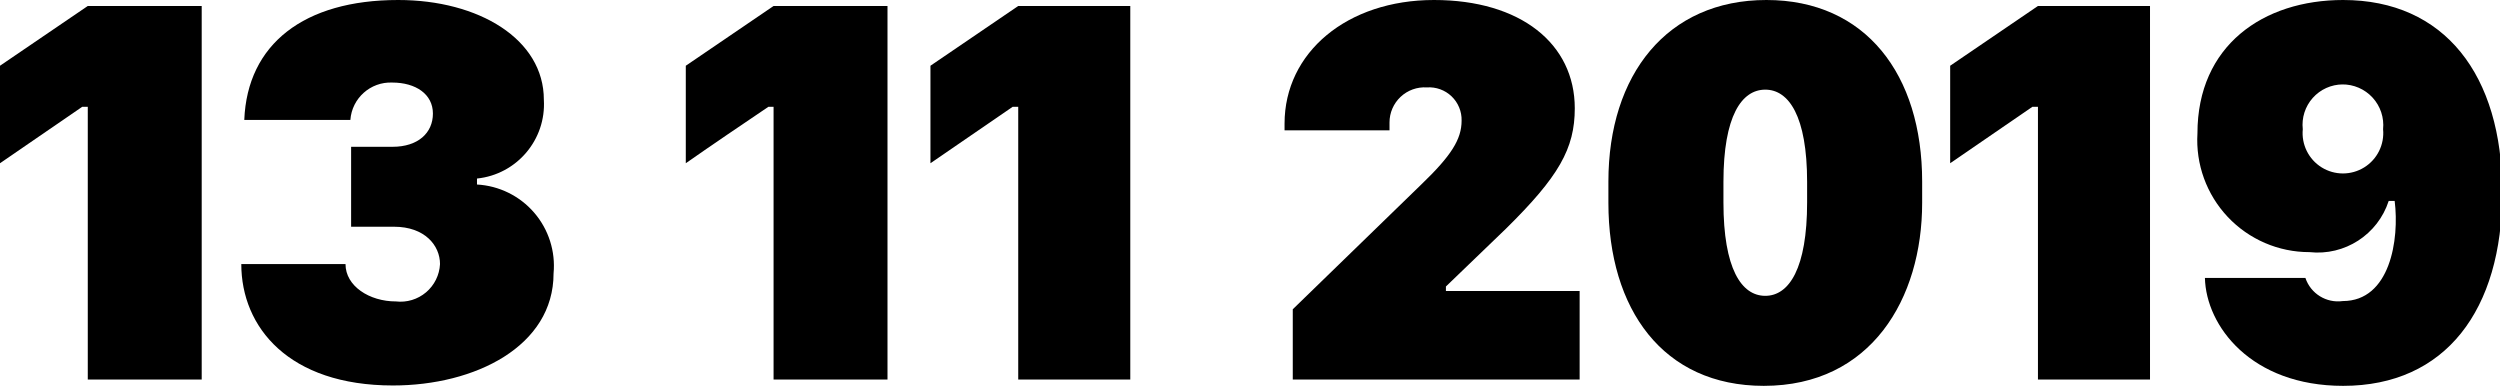
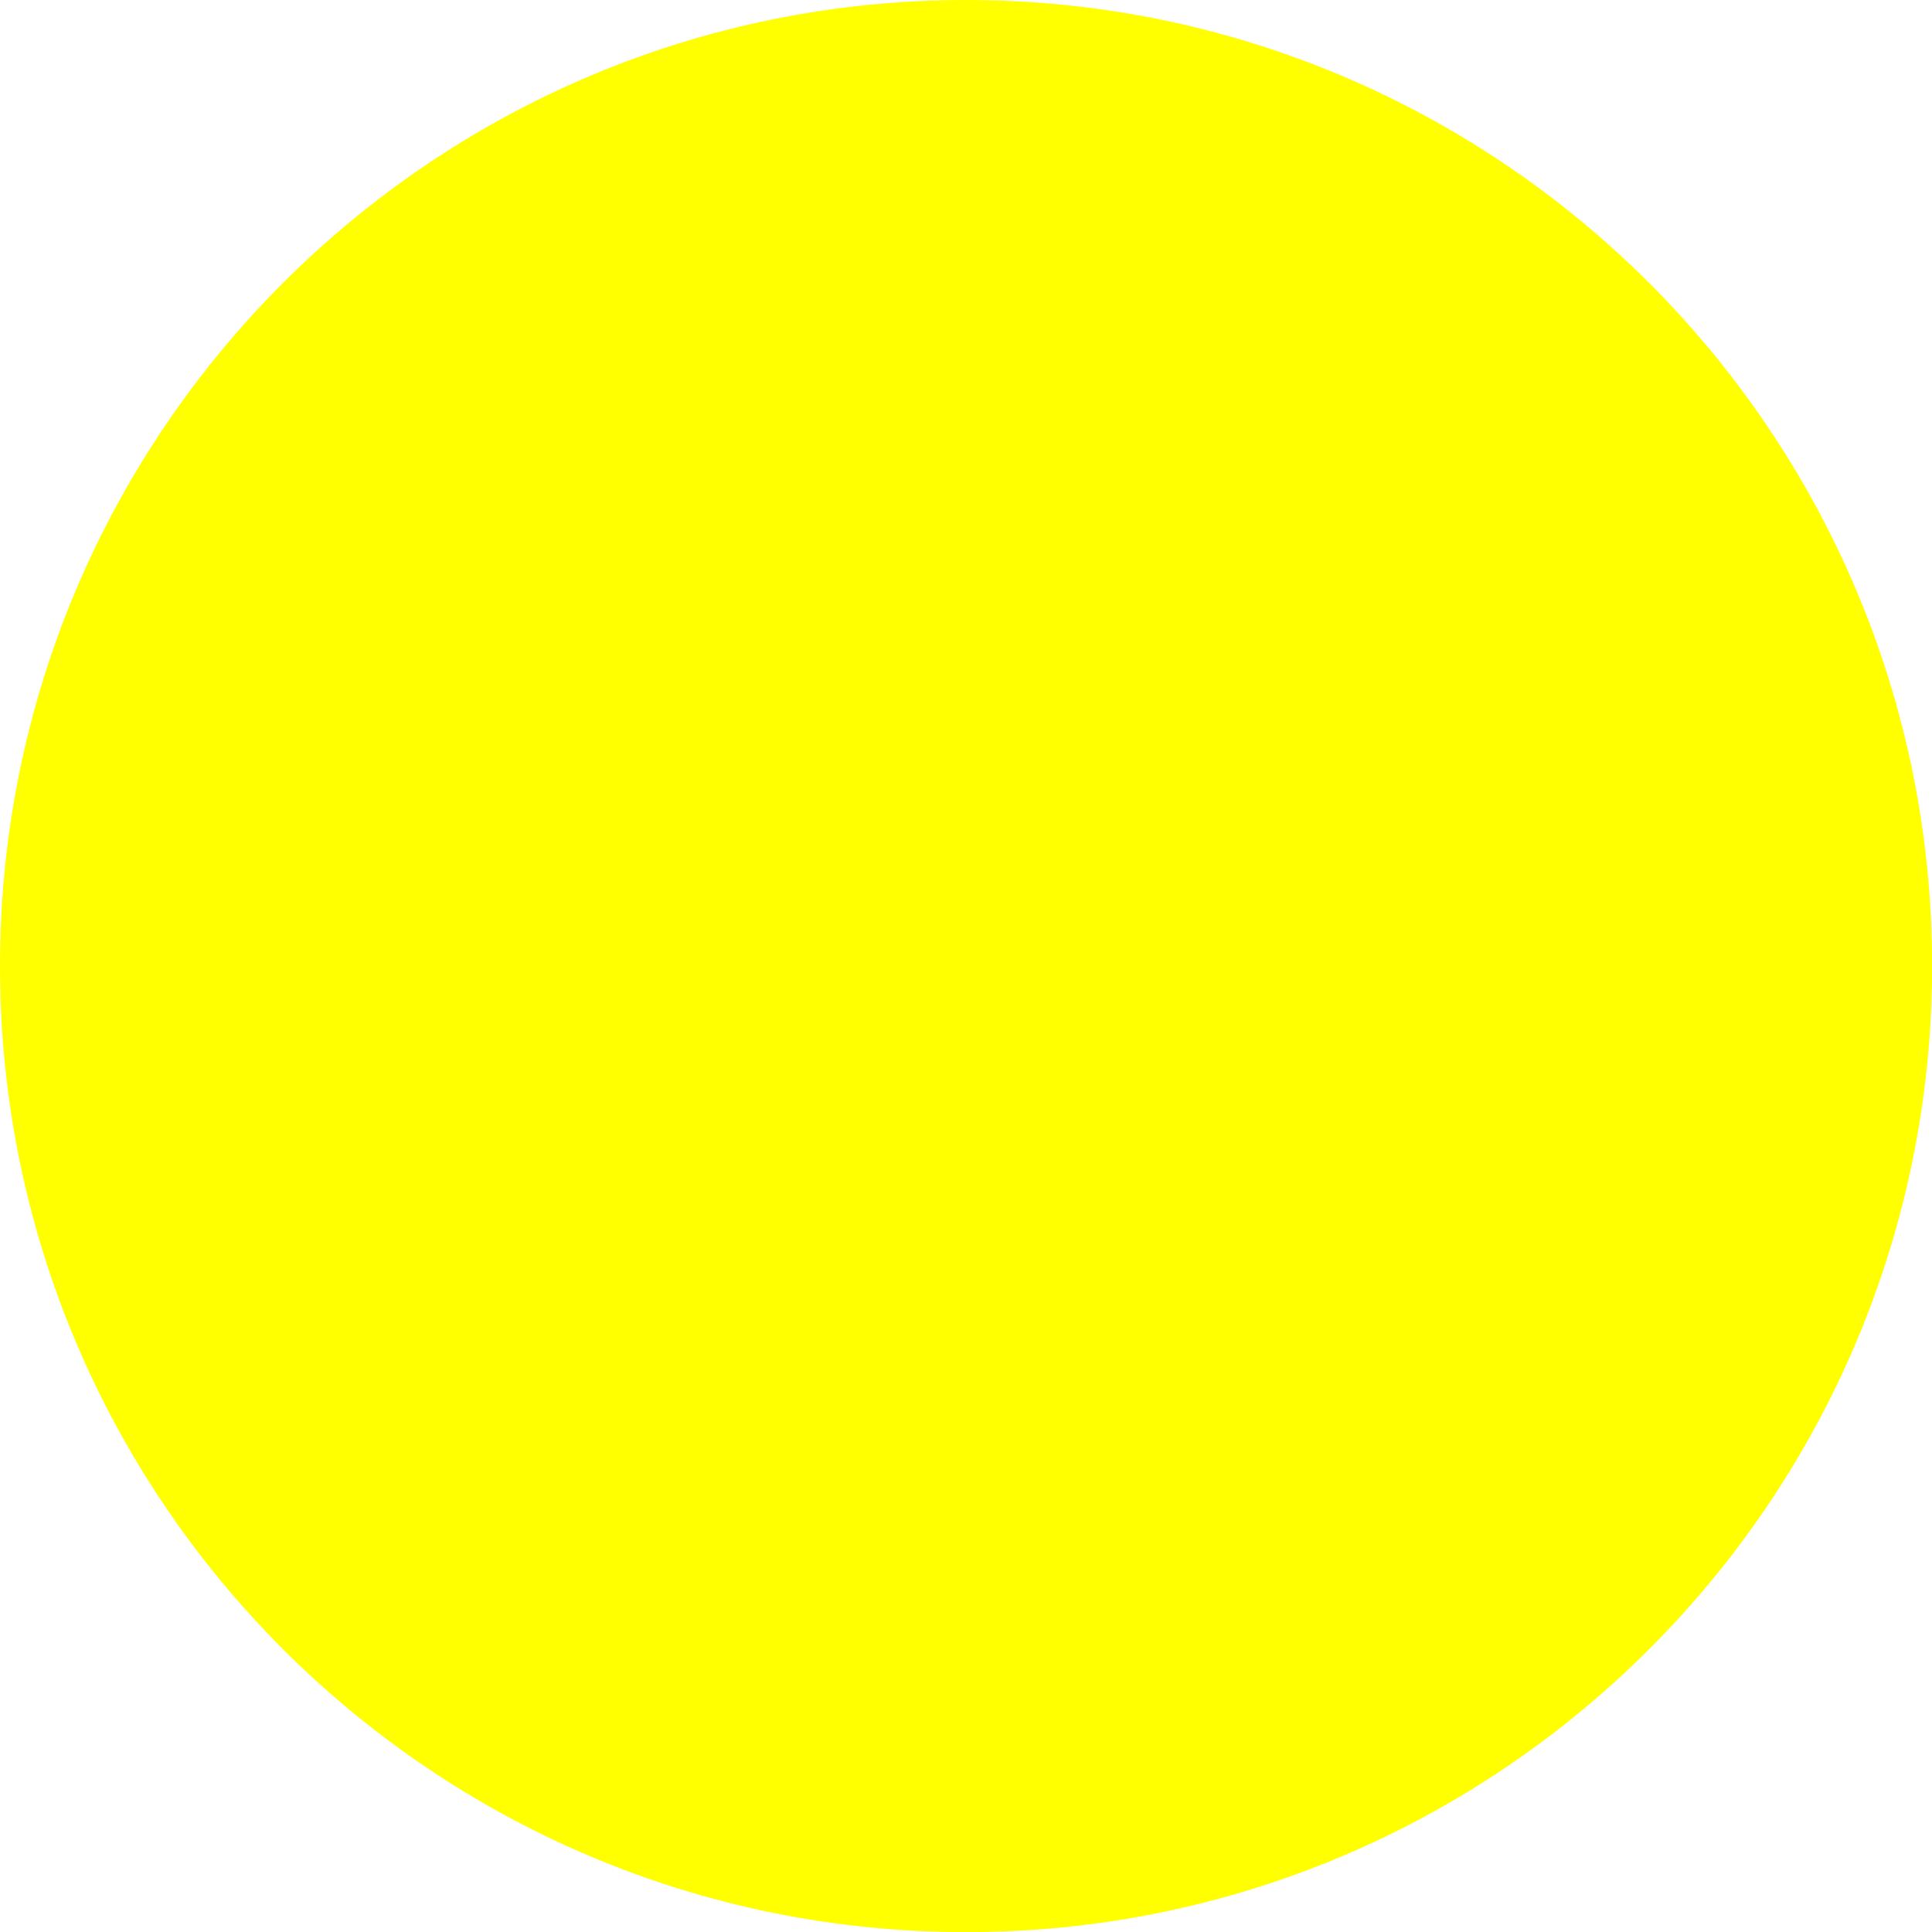
- <svg xmlns="http://www.w3.org/2000/svg" id="Layer_1" data-name="Layer 1" viewBox="0 0 66.93 10.33">
-   <path d="M2.35,10.16V2.86H2.2L0,4.37V1.76L2.35.16H5.4v10Z" />
-   <path d="M9.4,3.93h1.11c.68,0,1.08-.37,1.08-.89s-.46-.83-1.09-.83a1.08,1.08,0,0,0-1.12,1H6.54C6.62,1.18,8.14,0,10.66,0c2.16,0,3.9,1.05,3.9,2.67a2,2,0,0,1-1.79,2.11v.16a2.18,2.18,0,0,1,2.05,2.38c0,1.95-2.1,3-4.3,3-2.79,0-4.06-1.56-4.06-3.25H9.25c0,.59.64,1,1.35,1a1.06,1.06,0,0,0,1.18-1c0-.5-.41-1-1.23-1H9.4Z" />
-   <path d="M20.71,10.16V2.86h-.14c-.74.5-1.48,1-2.21,1.51V1.76L20.71.16h3.05v10Z" />
-   <path d="M27.26,10.16V2.86h-.15l-2.2,1.51V1.76L27.26.16h3v10Z" />
-   <path d="M34.39,3.49V3.31c0-1.91,1.68-3.31,4-3.31s3.77,1.17,3.77,2.9c0,1.08-.43,1.83-1.84,3.22L38.71,7.67v.12h3.58v2.37H34.61V8.28l3.45-3.35c.79-.76,1.07-1.2,1.07-1.7a.87.87,0,0,0-.93-.89.94.94,0,0,0-1,.94v.21Z" />
-   <path d="M43.06,4.86C43.06,2,44.63,0,47.29,0s4.17,2,4.17,4.86v.57c0,2.57-1.37,4.9-4.24,4.9-2.7,0-4.16-2.05-4.16-4.9Zm3.08.56c0,1.77.48,2.5,1.12,2.5s1.12-.74,1.12-2.5V4.87c0-1.76-.49-2.47-1.12-2.47s-1.12.7-1.12,2.47Z" />
-   <path d="M54.56,10.16V2.86h-.15l-2.2,1.51V1.76L54.56.16h3v10Z" />
-   <path d="M61.72,7.44a.92.92,0,0,0,1,.62c1.27,0,1.52-1.65,1.39-2.68h-.16a2,2,0,0,1-2.12,1.37,3,3,0,0,1-3-3.18c0-2.35,1.76-3.57,3.9-3.57,2.71,0,4.26,2,4.26,5.15s-1.52,5.18-4.26,5.18c-2.46,0-3.67-1.6-3.7-2.89Zm1-5.18a1.08,1.08,0,0,0-1.07,1.2,1.08,1.08,0,1,0,2.15,0A1.09,1.09,0,0,0,62.7,2.26Z" />
+ <svg xmlns="http://www.w3.org/2000/svg" id="Layer_1" data-name="Layer 1" viewBox="0 0 165.75 165.75">
+   <defs>
+     <style>.cls-1{fill:#ff0;}</style>
+   </defs>
+   <circle class="cls-1" cx="82.88" cy="82.88" r="82.88" />
</svg>
